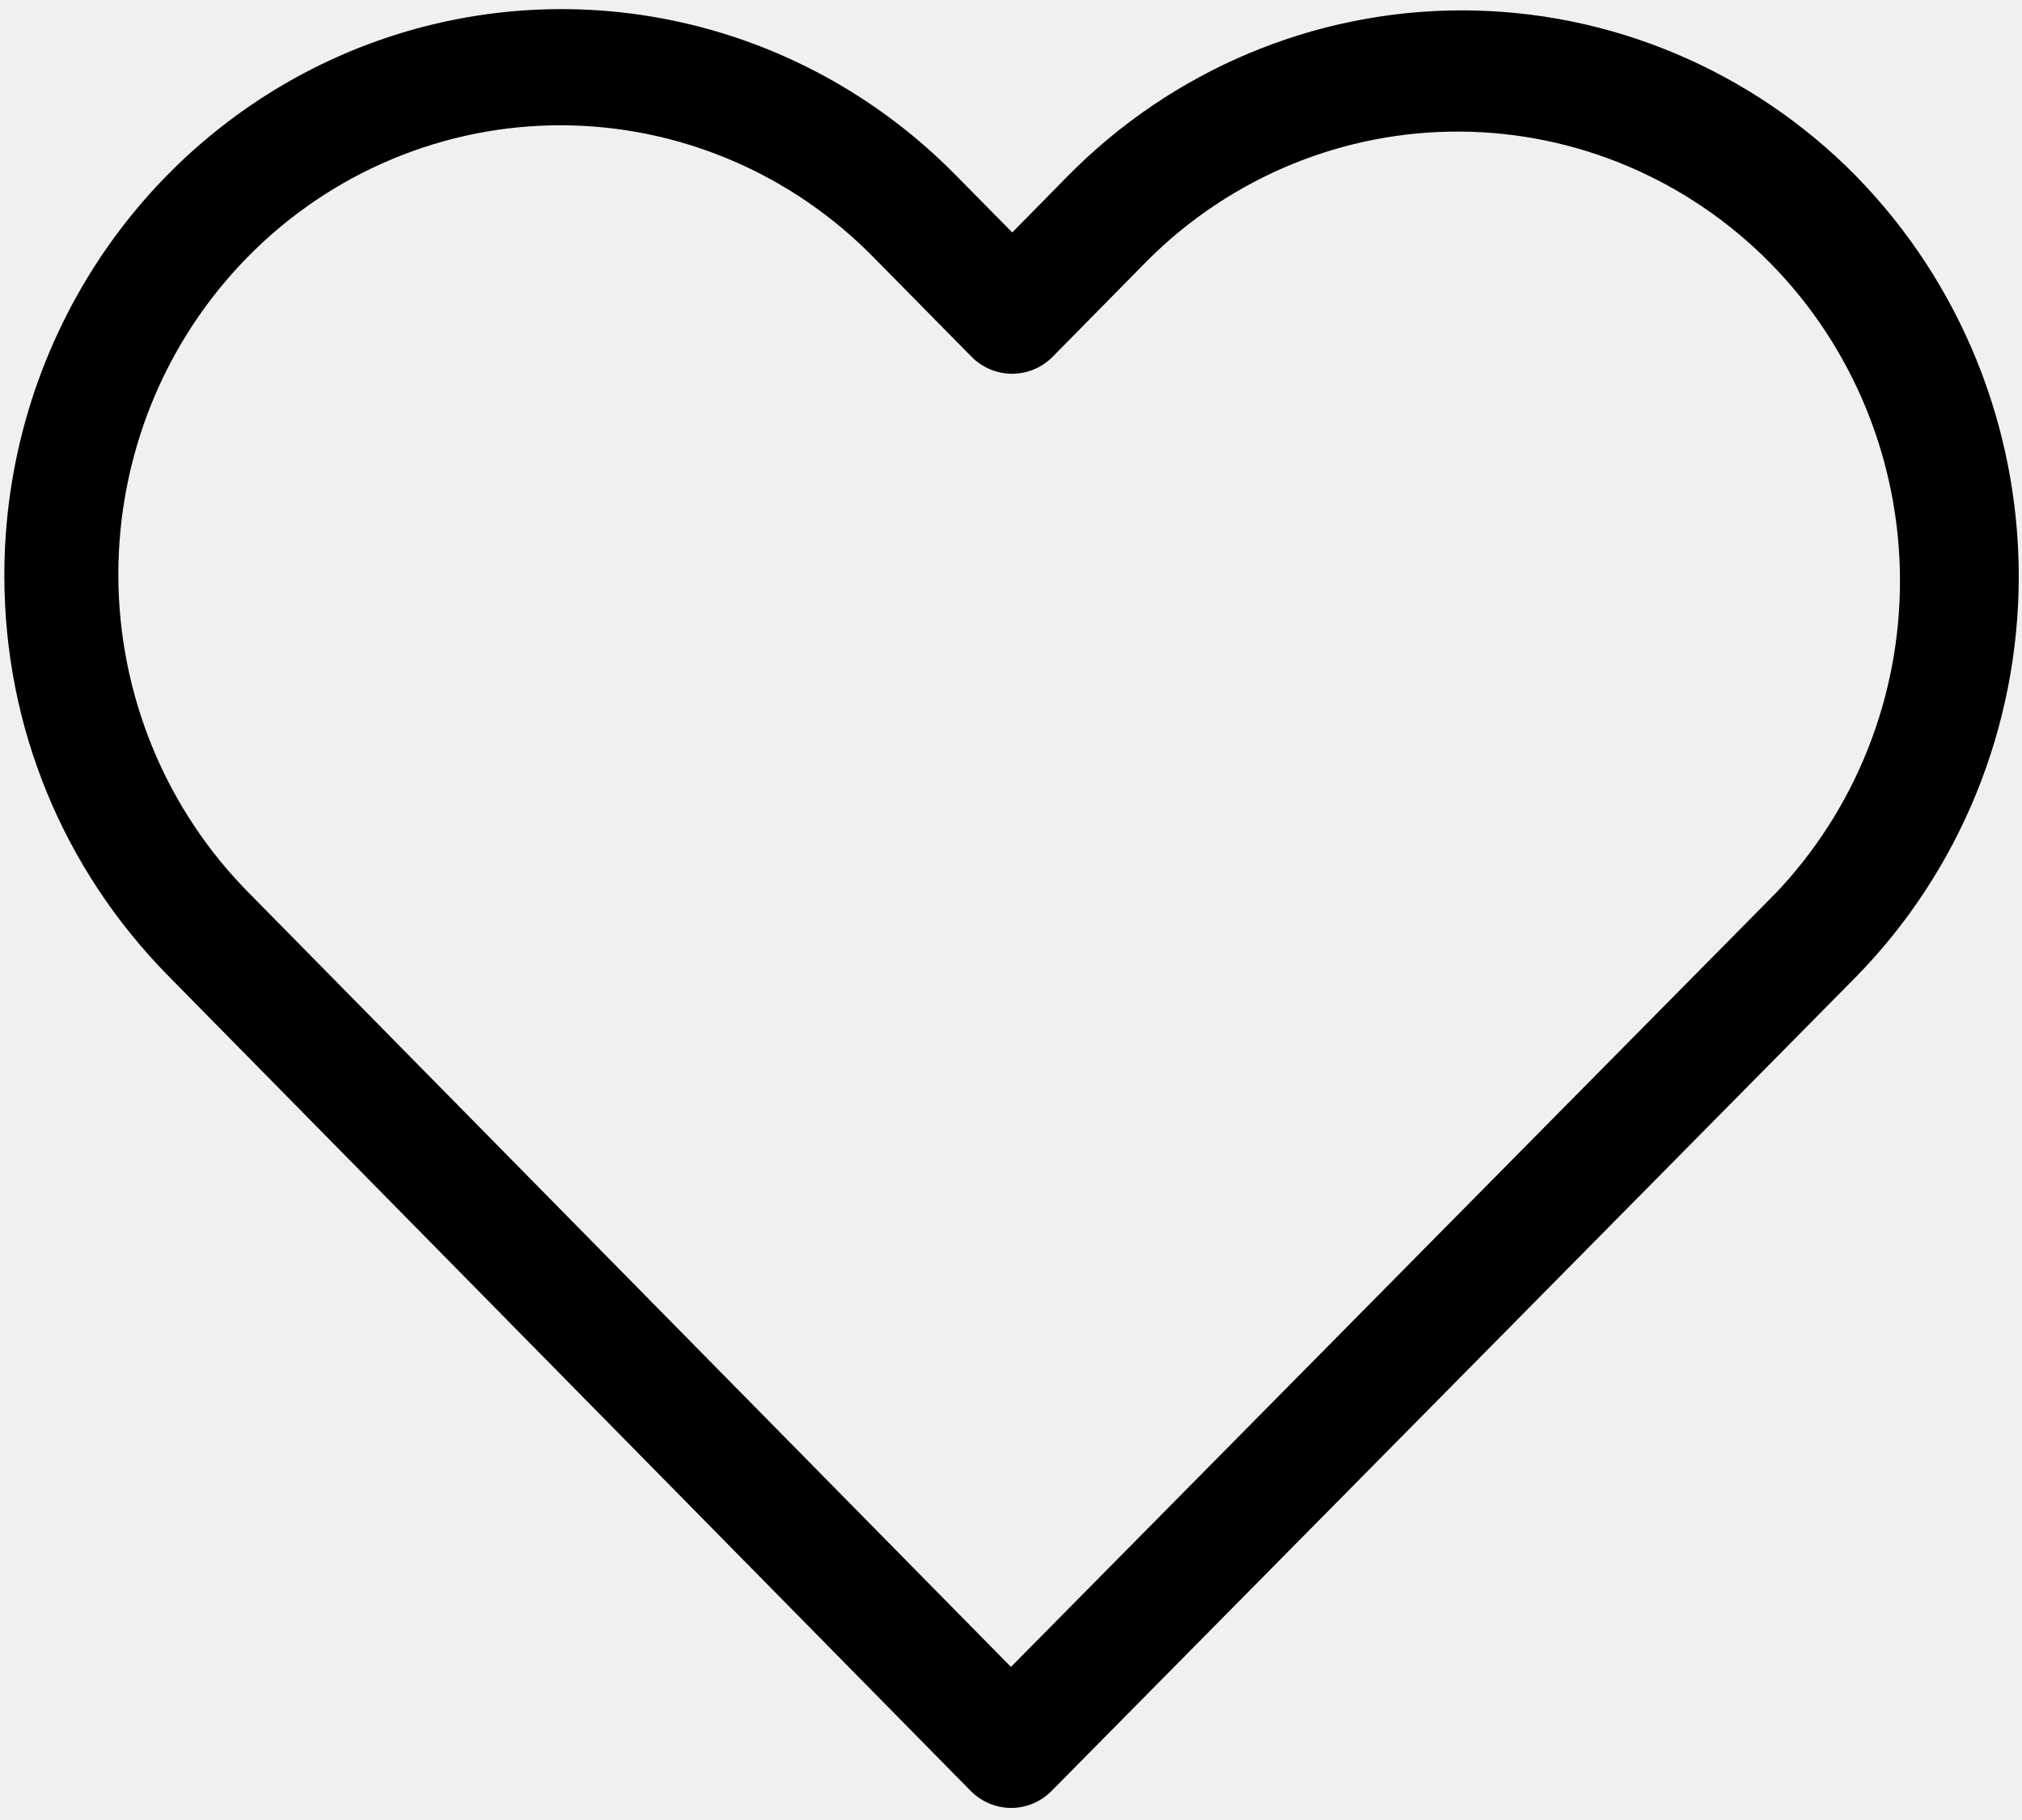
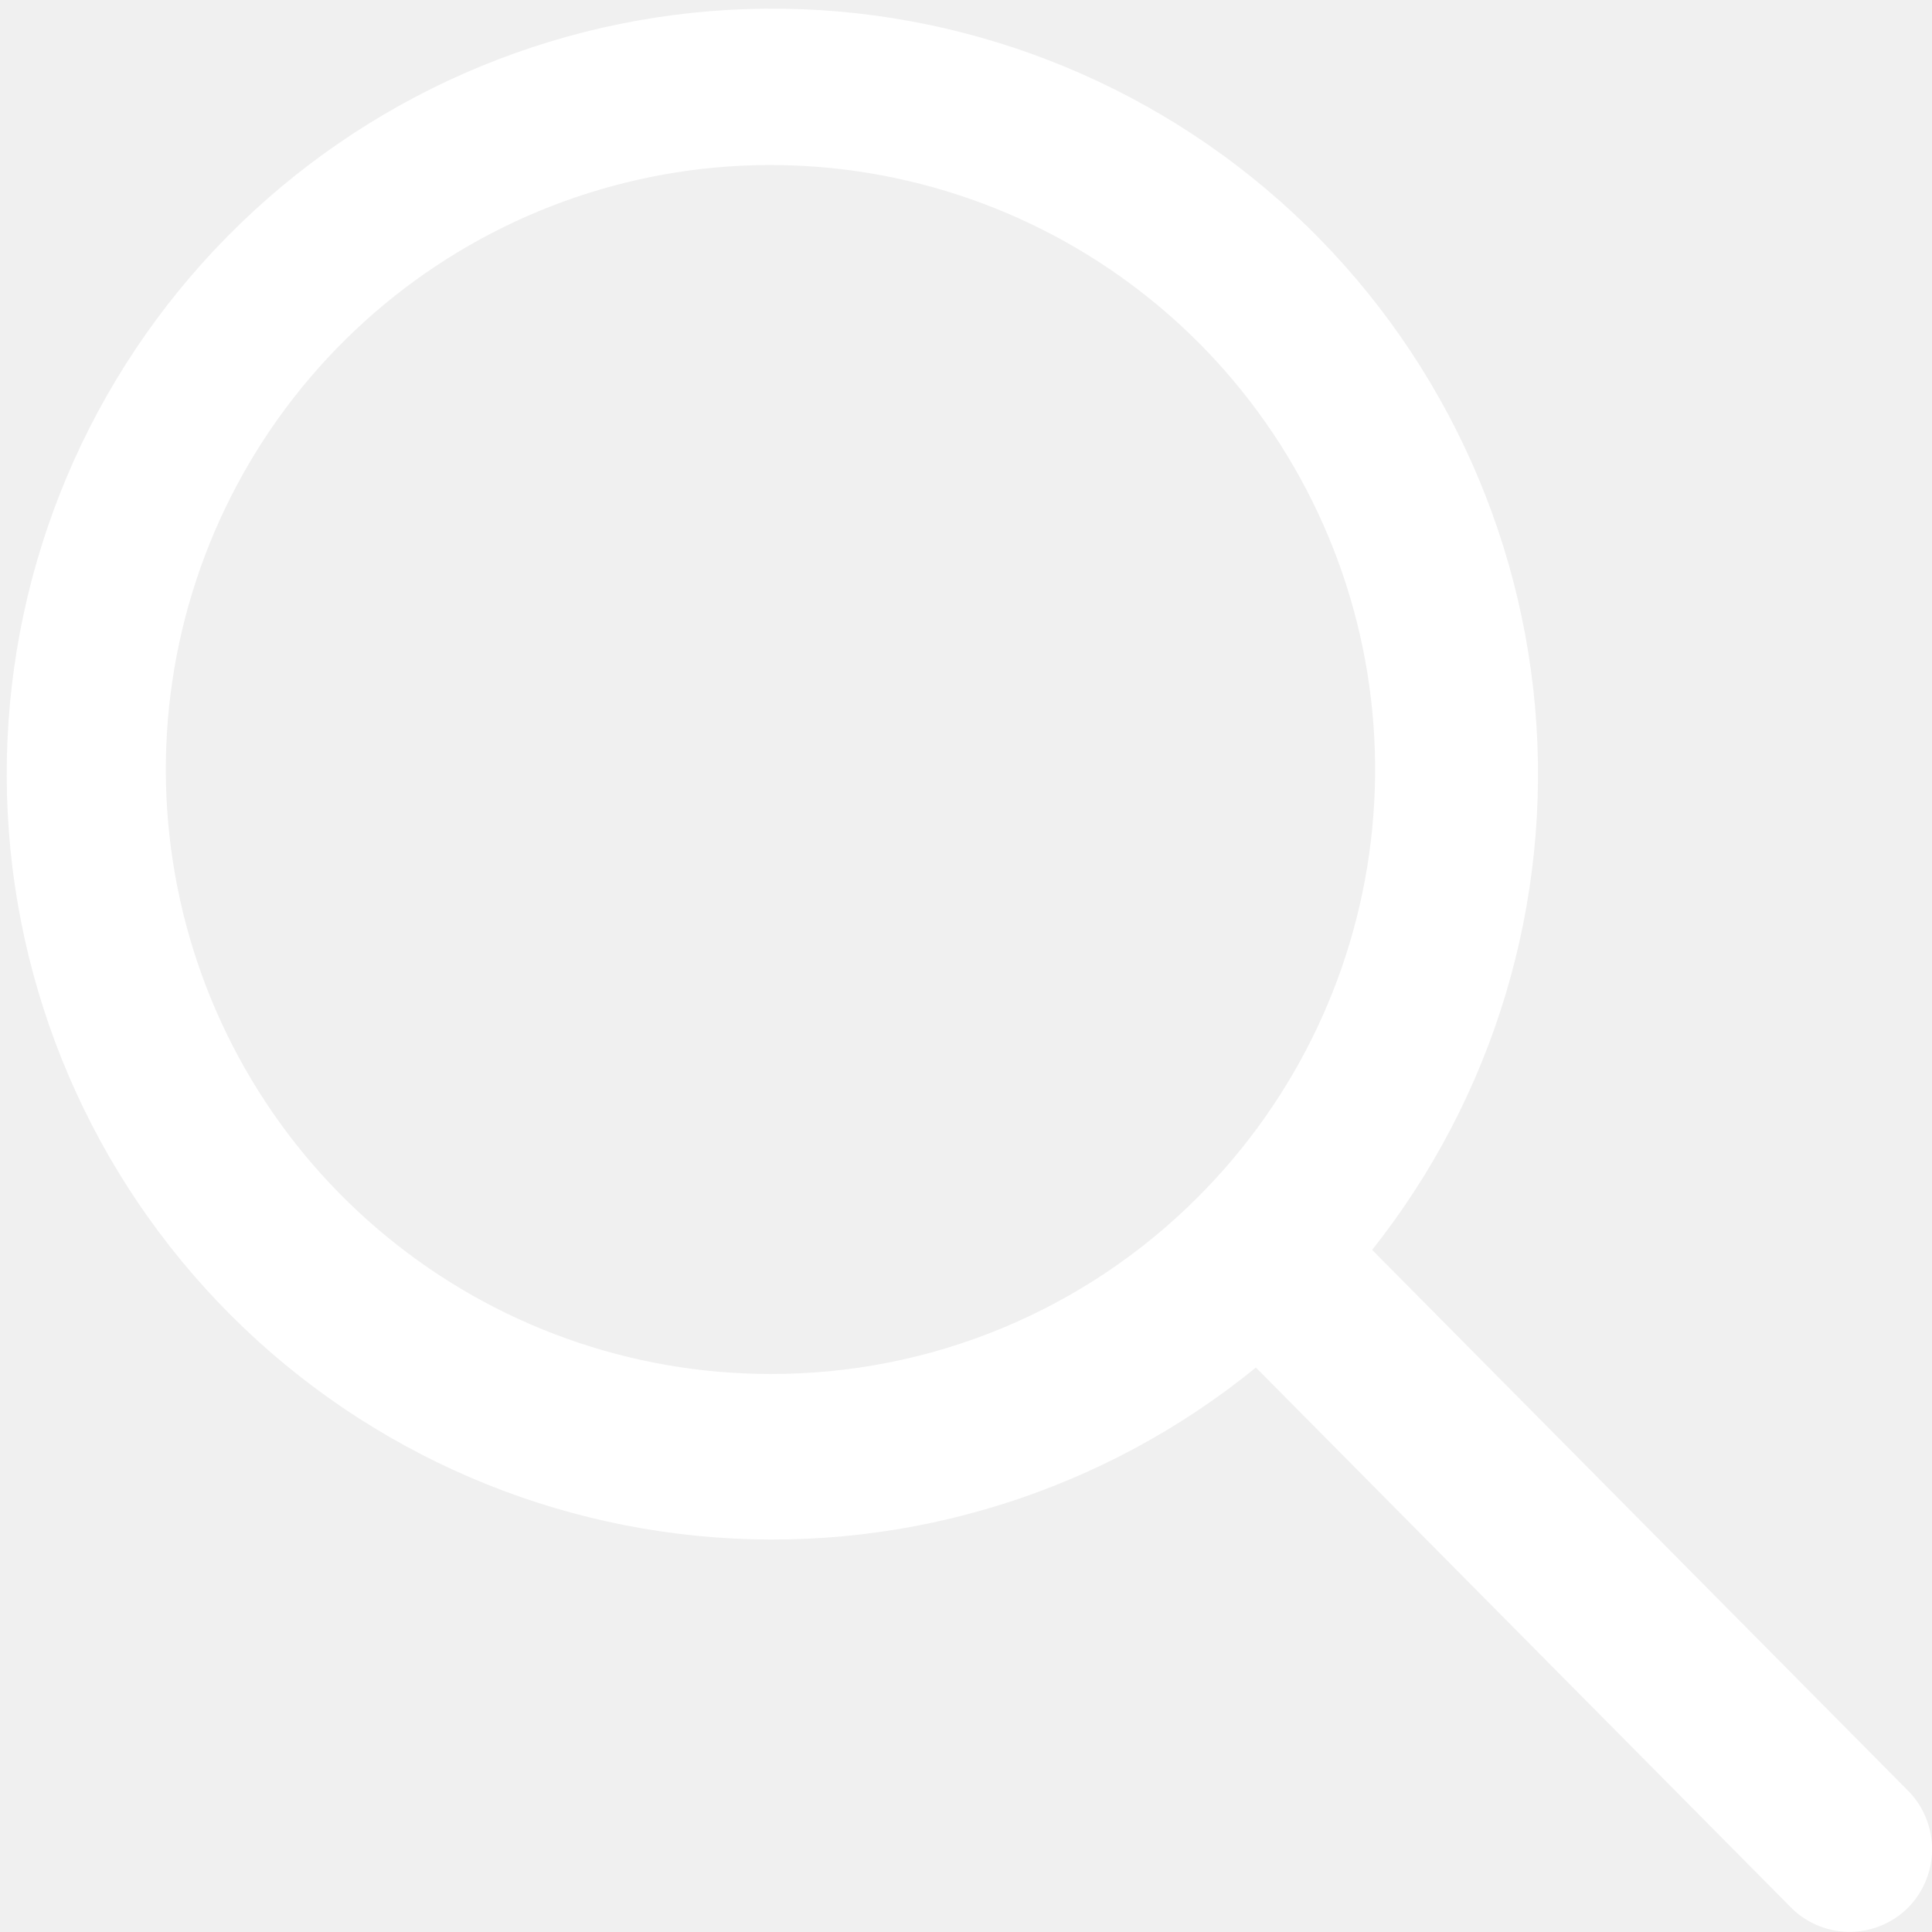
- <svg xmlns="http://www.w3.org/2000/svg" width="40" height="36" viewBox="0 0 40 36" fill="none">
-   <g id="Frame" clip-path="url(#clip0_29_10622)">
-     <path id="Vector" d="M36.719 3.483C34.648 1.383 31.841 0.204 28.915 0.205C25.988 0.207 23.183 1.389 21.114 3.491L20.025 4.598L18.916 3.474C17.375 1.904 15.411 0.833 13.271 0.398C11.13 -0.037 8.911 0.183 6.894 1.03C4.877 1.878 3.154 3.314 1.942 5.157C0.73 7.001 0.084 9.168 0.086 11.385C0.086 14.378 1.244 17.185 3.33 19.304L19.196 35.418C19.301 35.526 19.426 35.612 19.563 35.67C19.701 35.729 19.848 35.76 19.997 35.761C20.146 35.762 20.294 35.733 20.433 35.675C20.57 35.618 20.696 35.533 20.802 35.426L36.7 19.339C38.769 17.236 39.932 14.386 39.936 11.414C39.939 8.442 38.781 5.589 36.717 3.483H36.719ZM35.097 17.698L19.999 32.972L4.935 17.674C4.116 16.851 3.465 15.871 3.02 14.792C2.575 13.713 2.344 12.554 2.341 11.384C2.338 10.213 2.563 9.054 3.002 7.972C3.442 6.89 4.088 5.907 4.903 5.08C5.717 4.252 6.685 3.596 7.751 3.15C8.816 2.703 9.958 2.475 11.11 2.478C12.262 2.481 13.403 2.716 14.466 3.168C15.529 3.62 16.493 4.281 17.304 5.113L19.215 7.052C19.321 7.16 19.446 7.246 19.585 7.304C19.723 7.363 19.872 7.393 20.022 7.393C20.172 7.393 20.32 7.363 20.459 7.304C20.597 7.246 20.723 7.16 20.829 7.052L22.722 5.13C24.37 3.496 26.585 2.588 28.888 2.603C31.191 2.617 33.395 3.553 35.023 5.207C36.652 6.86 37.572 9.099 37.586 11.438C37.6 13.777 36.705 16.027 35.097 17.7V17.698Z" fill="black" />
+ <svg xmlns="http://www.w3.org/2000/svg" width="36" height="36" viewBox="0 0 36 36" fill="none">
+   <g id="Frame" clip-path="url(#clip0_5_19)">
+     <path id="Icon ionic-ios-search" d="M35.58 33.394L25.568 23.29C27.836 20.431 28.923 16.812 28.604 13.176C28.284 9.541 26.583 6.167 23.851 3.747C21.118 1.327 17.562 0.047 13.914 0.169C10.266 0.291 6.803 1.807 4.239 4.404C1.675 7.001 0.203 10.481 0.128 14.13C0.053 17.778 1.379 21.317 3.834 24.017C6.289 26.718 9.686 28.375 13.326 28.647C16.966 28.92 20.572 27.787 23.402 25.482L33.349 35.52C33.63 35.815 34.017 35.986 34.425 35.997C34.832 36.007 35.227 35.856 35.524 35.576C35.819 35.293 35.99 34.905 36.001 34.496C36.011 34.087 35.86 33.691 35.58 33.394ZM14.354 25.602C11.748 25.602 9.222 24.698 7.208 23.044C5.193 21.391 3.814 19.09 3.306 16.534C2.798 13.978 3.192 11.325 4.421 9.027C5.65 6.73 7.638 4.929 10.046 3.932C12.454 2.935 15.134 2.803 17.628 3.56C20.122 4.317 22.277 5.914 23.725 8.081C25.173 10.248 25.825 12.85 25.569 15.443C25.314 18.036 24.167 20.46 22.324 22.303C21.279 23.352 20.037 24.184 18.669 24.75C17.301 25.317 15.835 25.606 14.354 25.602Z" fill="white" />
  </g>
  <defs>
-     <clipPath id="clip0_29_10622">
-       <rect width="39.852" height="35.582" fill="white" transform="translate(0.0859375 0.179199)" />
+     <clipPath id="clip0_5_19">
+       <rect width="36" height="36" fill="white" />
    </clipPath>
  </defs>
</svg>
